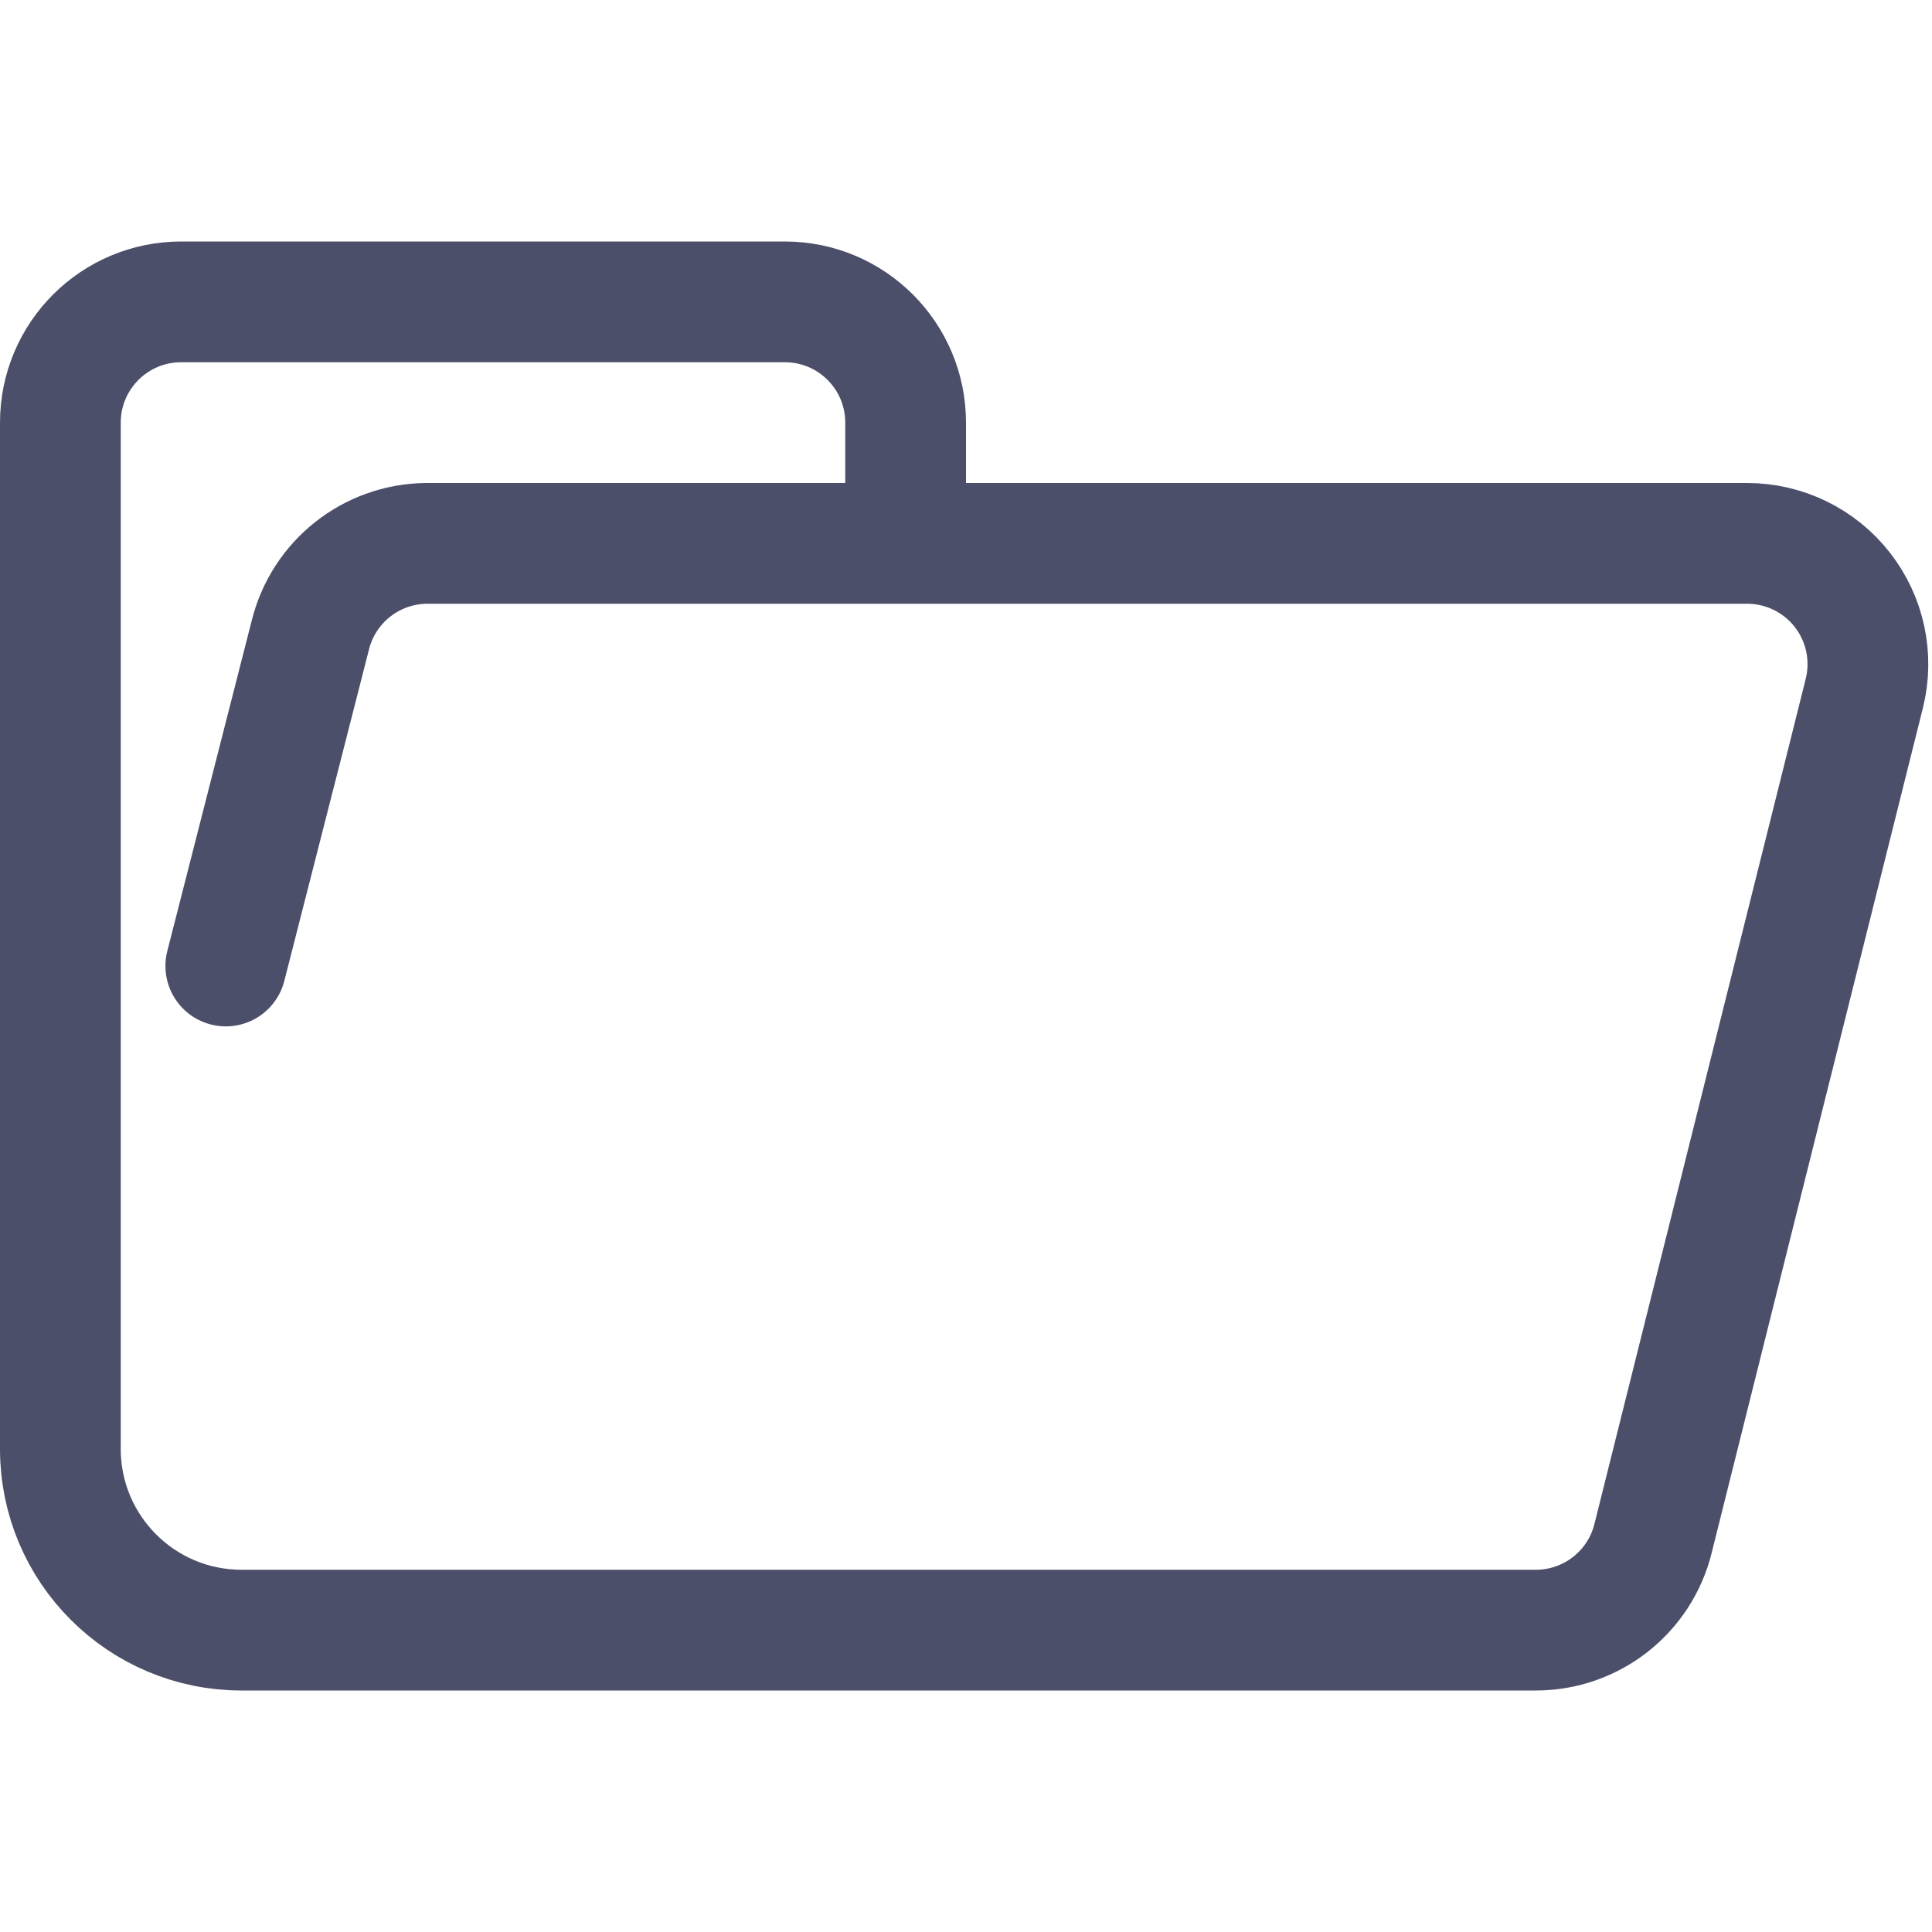
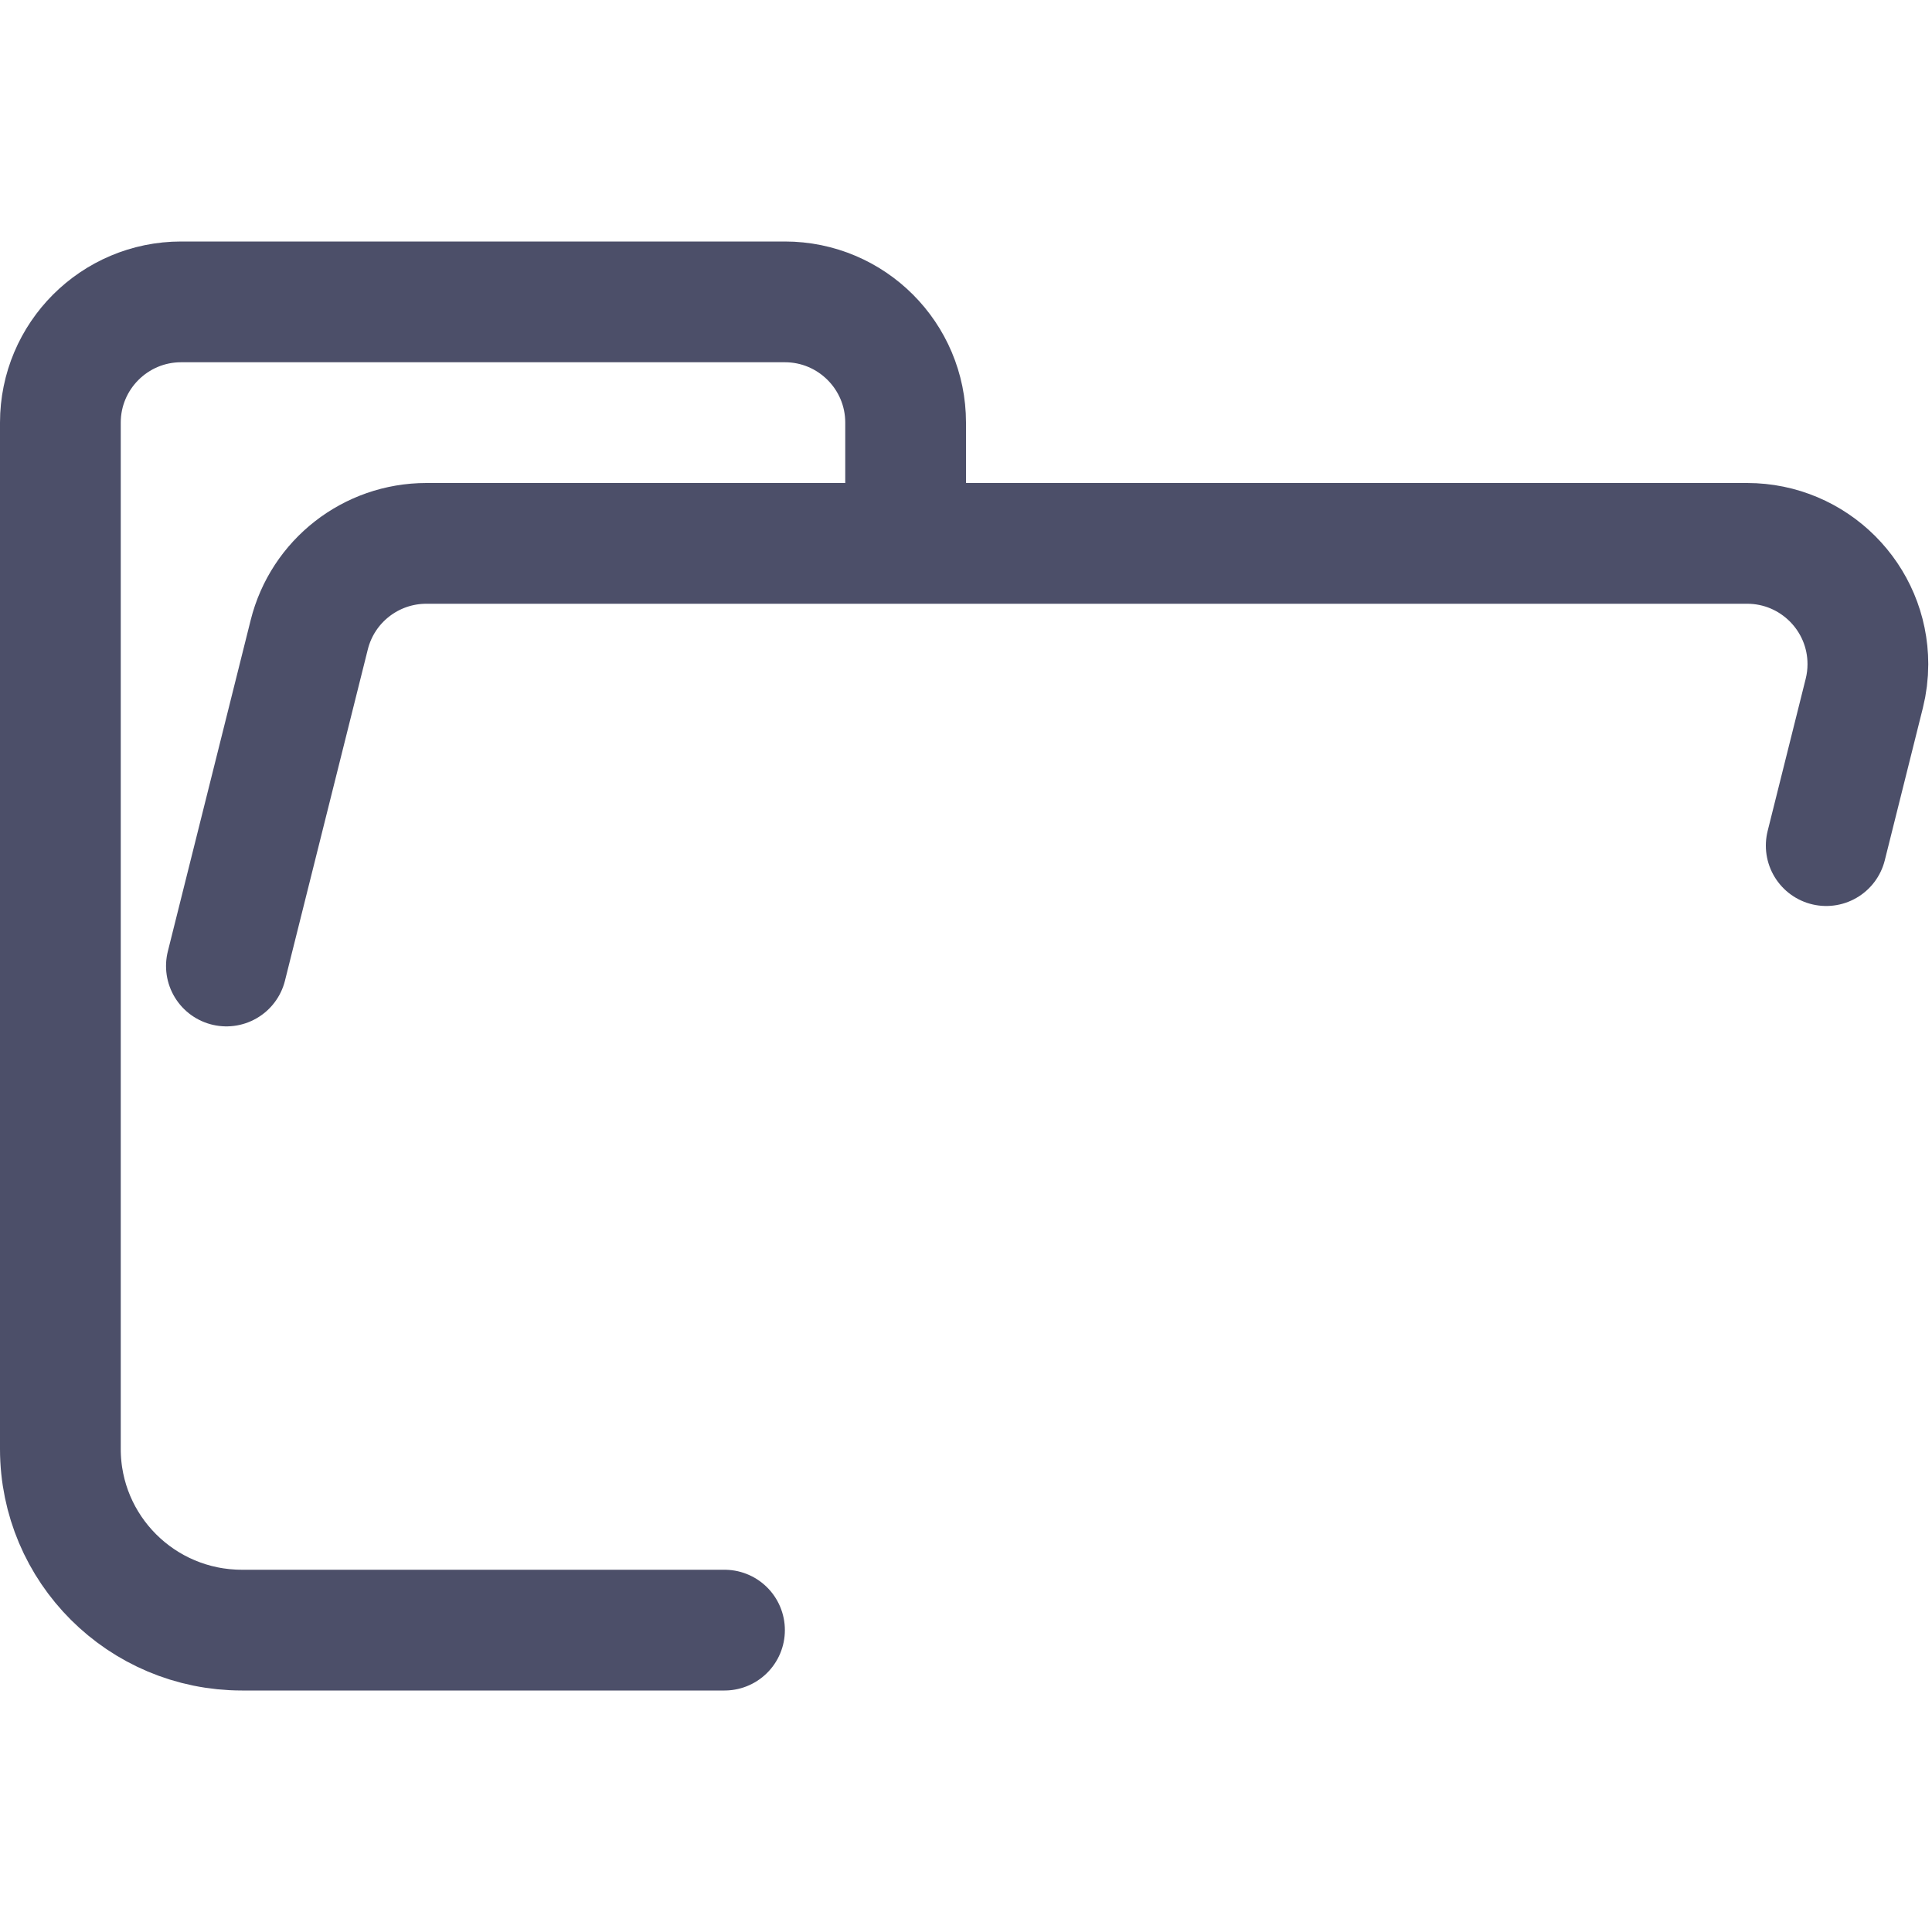
<svg xmlns="http://www.w3.org/2000/svg" width="16" height="16" viewBox="0 0 16 16">
-   <path fill="none" stroke="#4c4f69" stroke-linecap="round" stroke-linejoin="round" d="m1.87 8 .7-2.74a1 1 0 01.96-.76h10.94a1 1 0 01.97 1.24l-1.75 7a1 1 0 01-.97.76H2A1.5 1.5 0 01.5 12V3.5a1 1 0 011-1h5a1 1 0 011 1v1" />
+   <path fill="none" stroke="#4c4f69" stroke-linecap="round" stroke-linejoin="round" d="M 1.875,8 2.561,5.257 C 2.672,4.812 3.072,4.5 3.531,4.5 H 14.469 c 0.552,0 1,0.448 1,1 0,0.082 -0.01,0.163 -0.03,0.243 L 15.124,7.003 M 6,13.5 H 2.004 C 1.172,13.5 0.5,12.828 0.5,12 V 3.5 c 0,-0.552 0.448,-1 1,-1 h 5 c 0.552,0 1,0.448 1,1 v 1" />
</svg>
